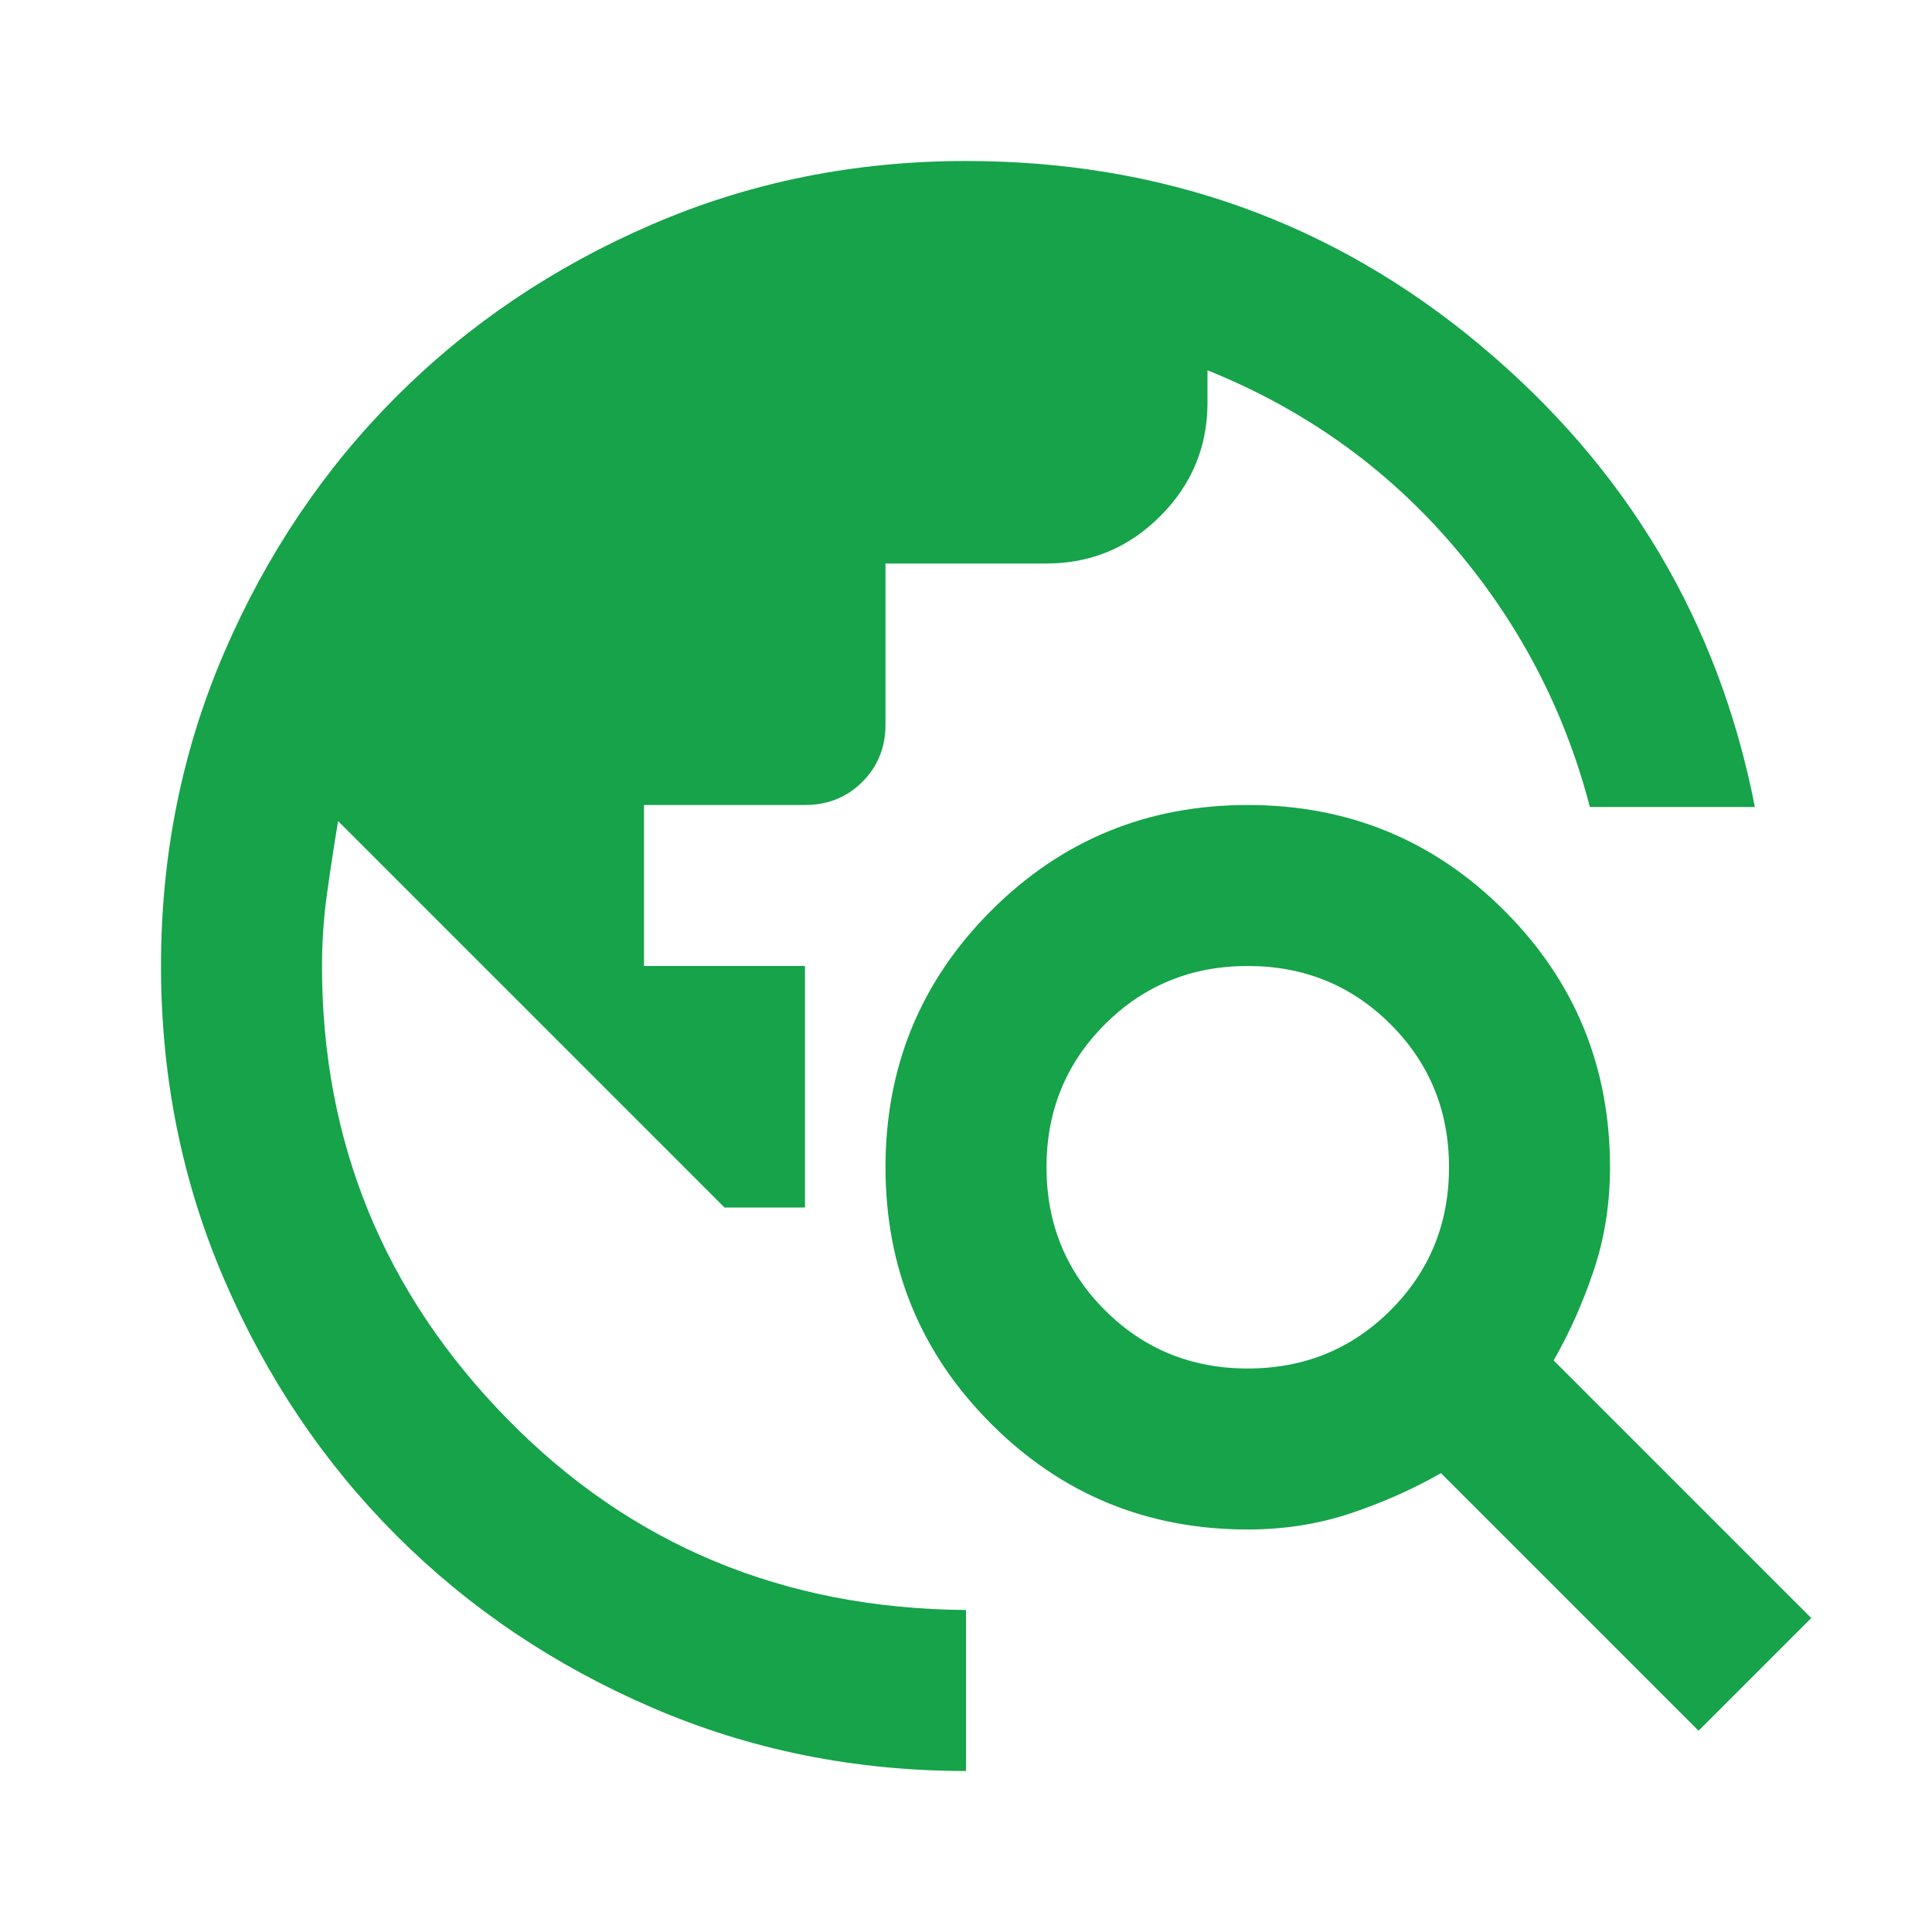
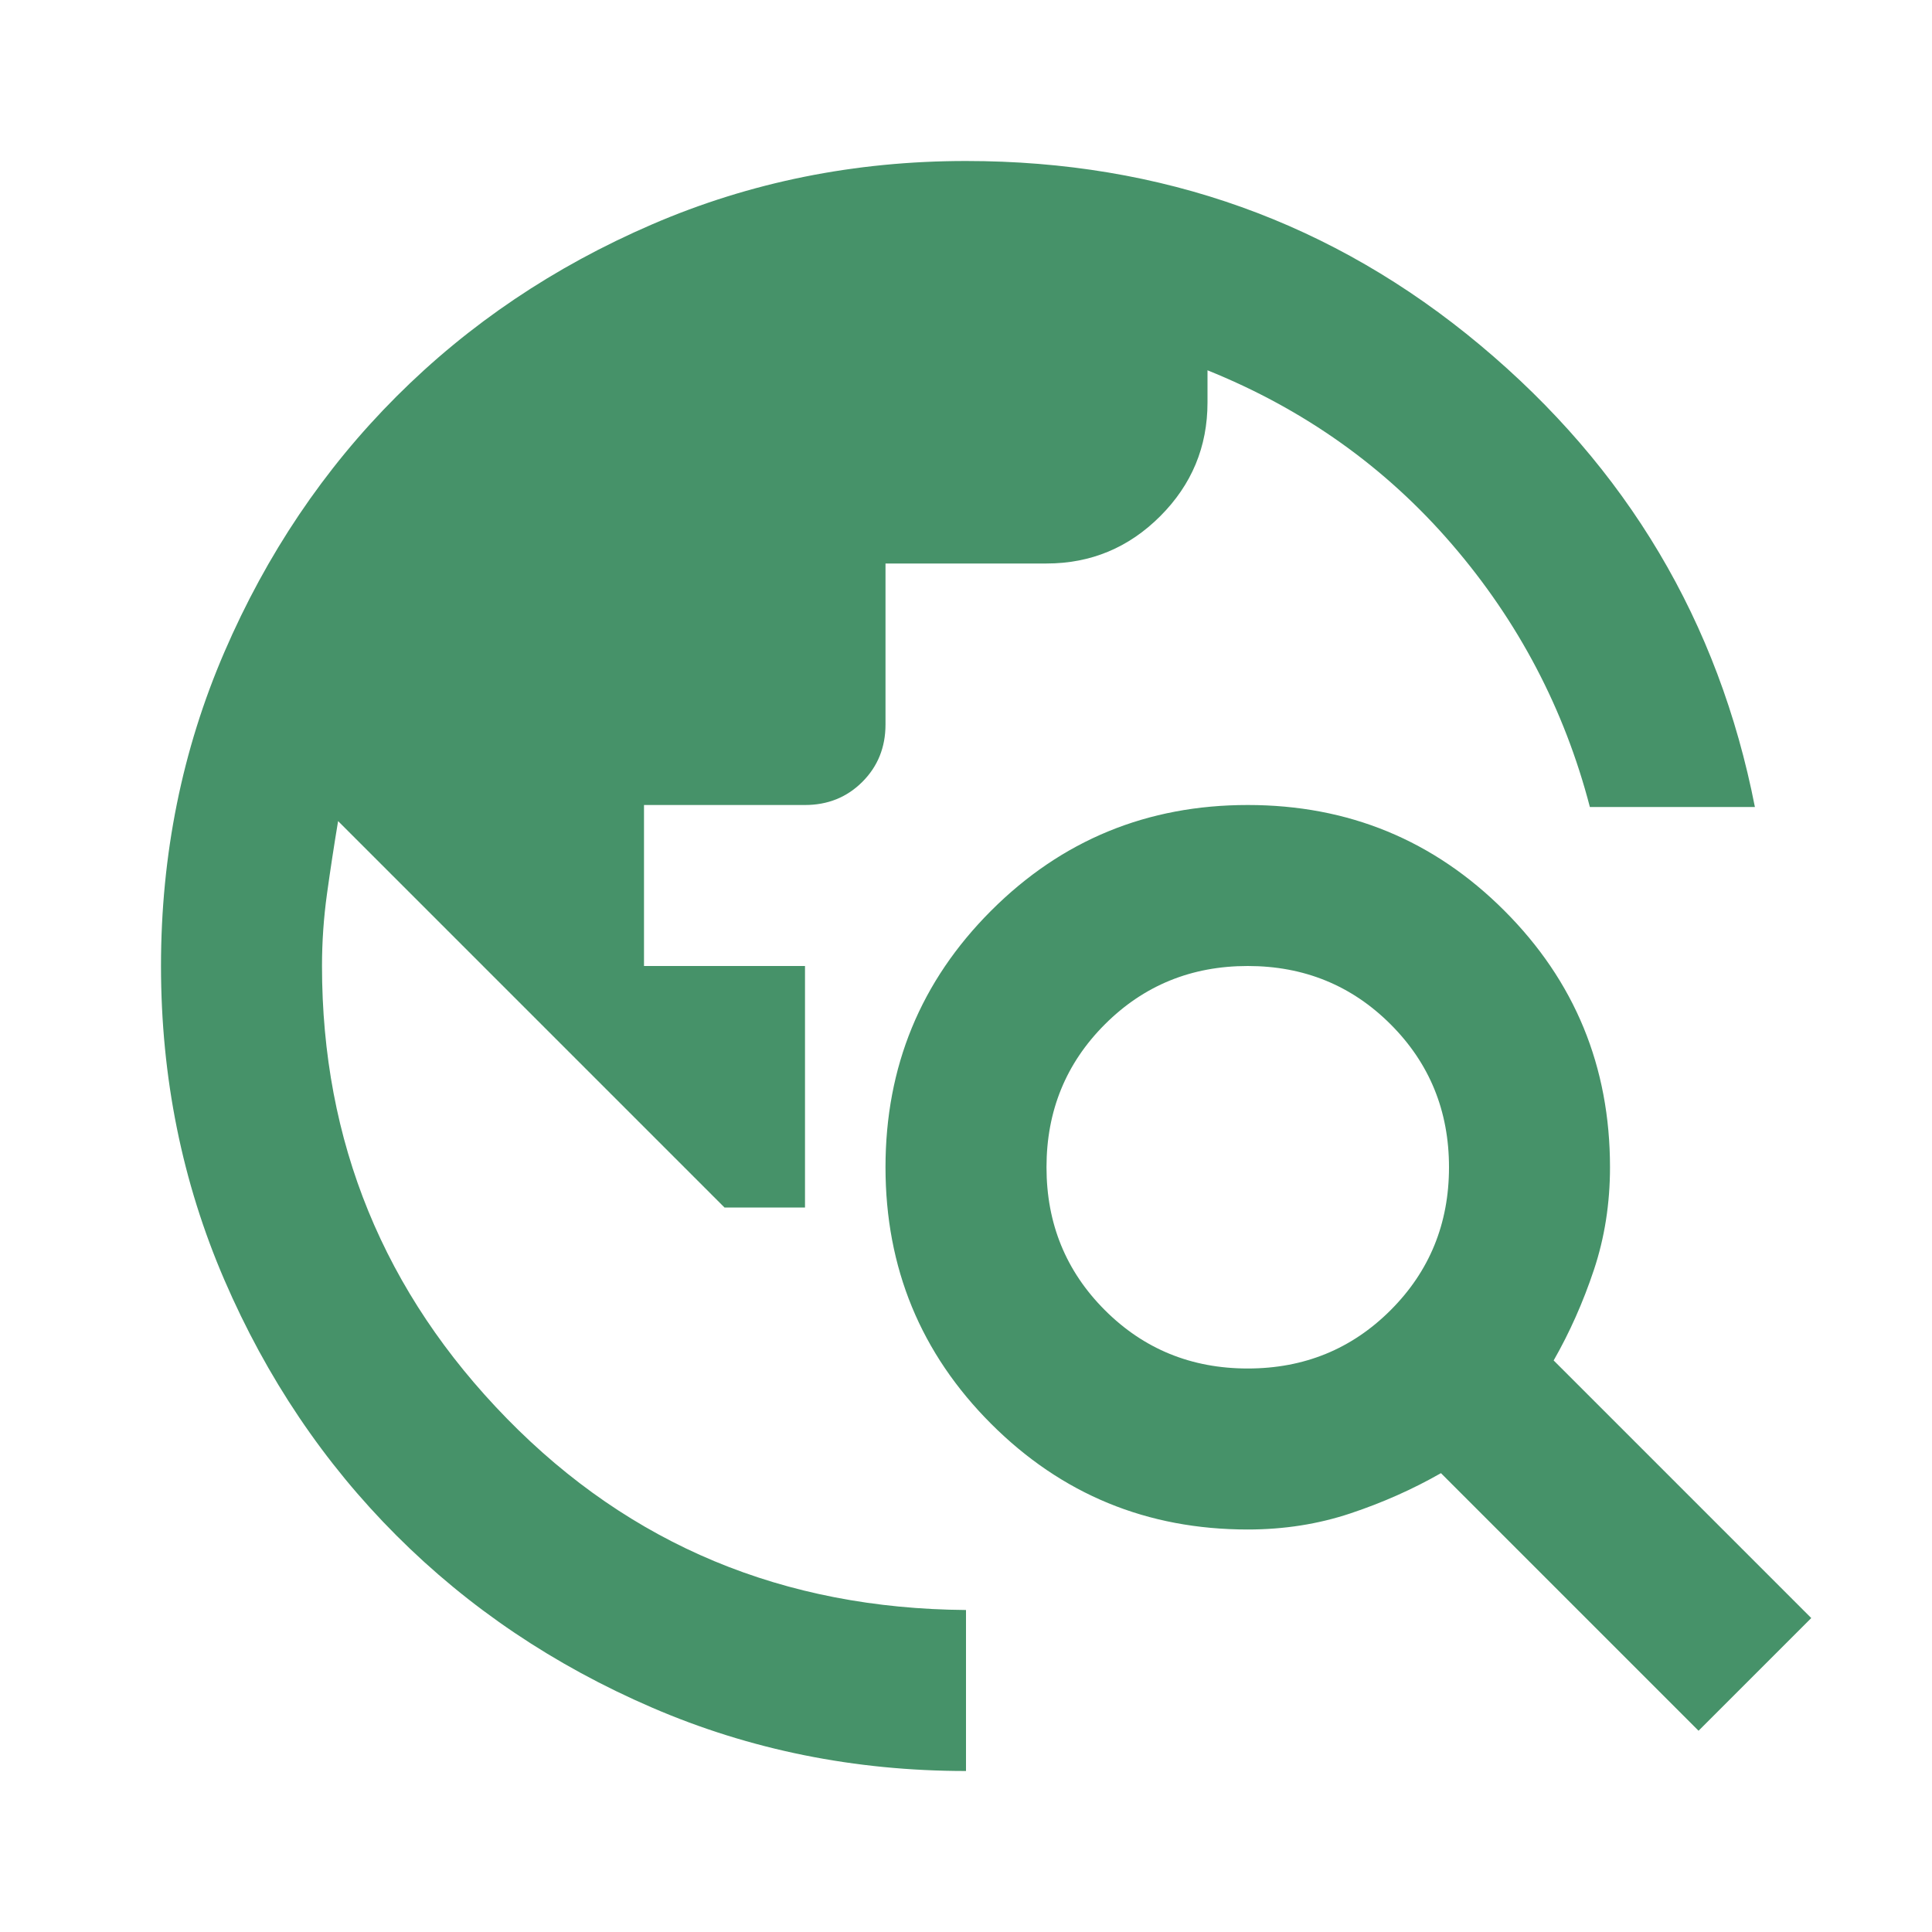
- <svg xmlns="http://www.w3.org/2000/svg" aria-hidden="true" role="img" height="32" viewBox="0 -960 960 960" width="32" fill="#16a34a">
+ <svg xmlns="http://www.w3.org/2000/svg" aria-hidden="true" role="img" height="32" viewBox="0 -960 960 960" width="32" fill="#469269">
  <path d="M480-80q-83 0-156-31.5T197-197q-54-54-85.5-127T80-480q0-83 31.5-156T197-763q54-54 127-85.5T480-880q146 0 255.5 91.5T872-559h-82q-19-73-68.5-130.5T600-776v16q0 33-23.5 56.5T520-680h-80v80q0 17-11.5 28.5T400-560h-80v80h80v120h-40L168-552q-3 18-5.5 36t-2.5 36q0 131 92 225t228 95v80Zm364-20L716-228q-21 12-45 20t-51 8q-75 0-127.5-52.5T440-380q0-75 52.5-127.5T620-560q75 0 127.5 52.5T800-380q0 27-8 51t-20 45l128 128-56 56ZM620-280q42 0 71-29t29-71q0-42-29-71t-71-29q-42 0-71 29t-29 71q0 42 29 71t71 29Z" />
</svg>
